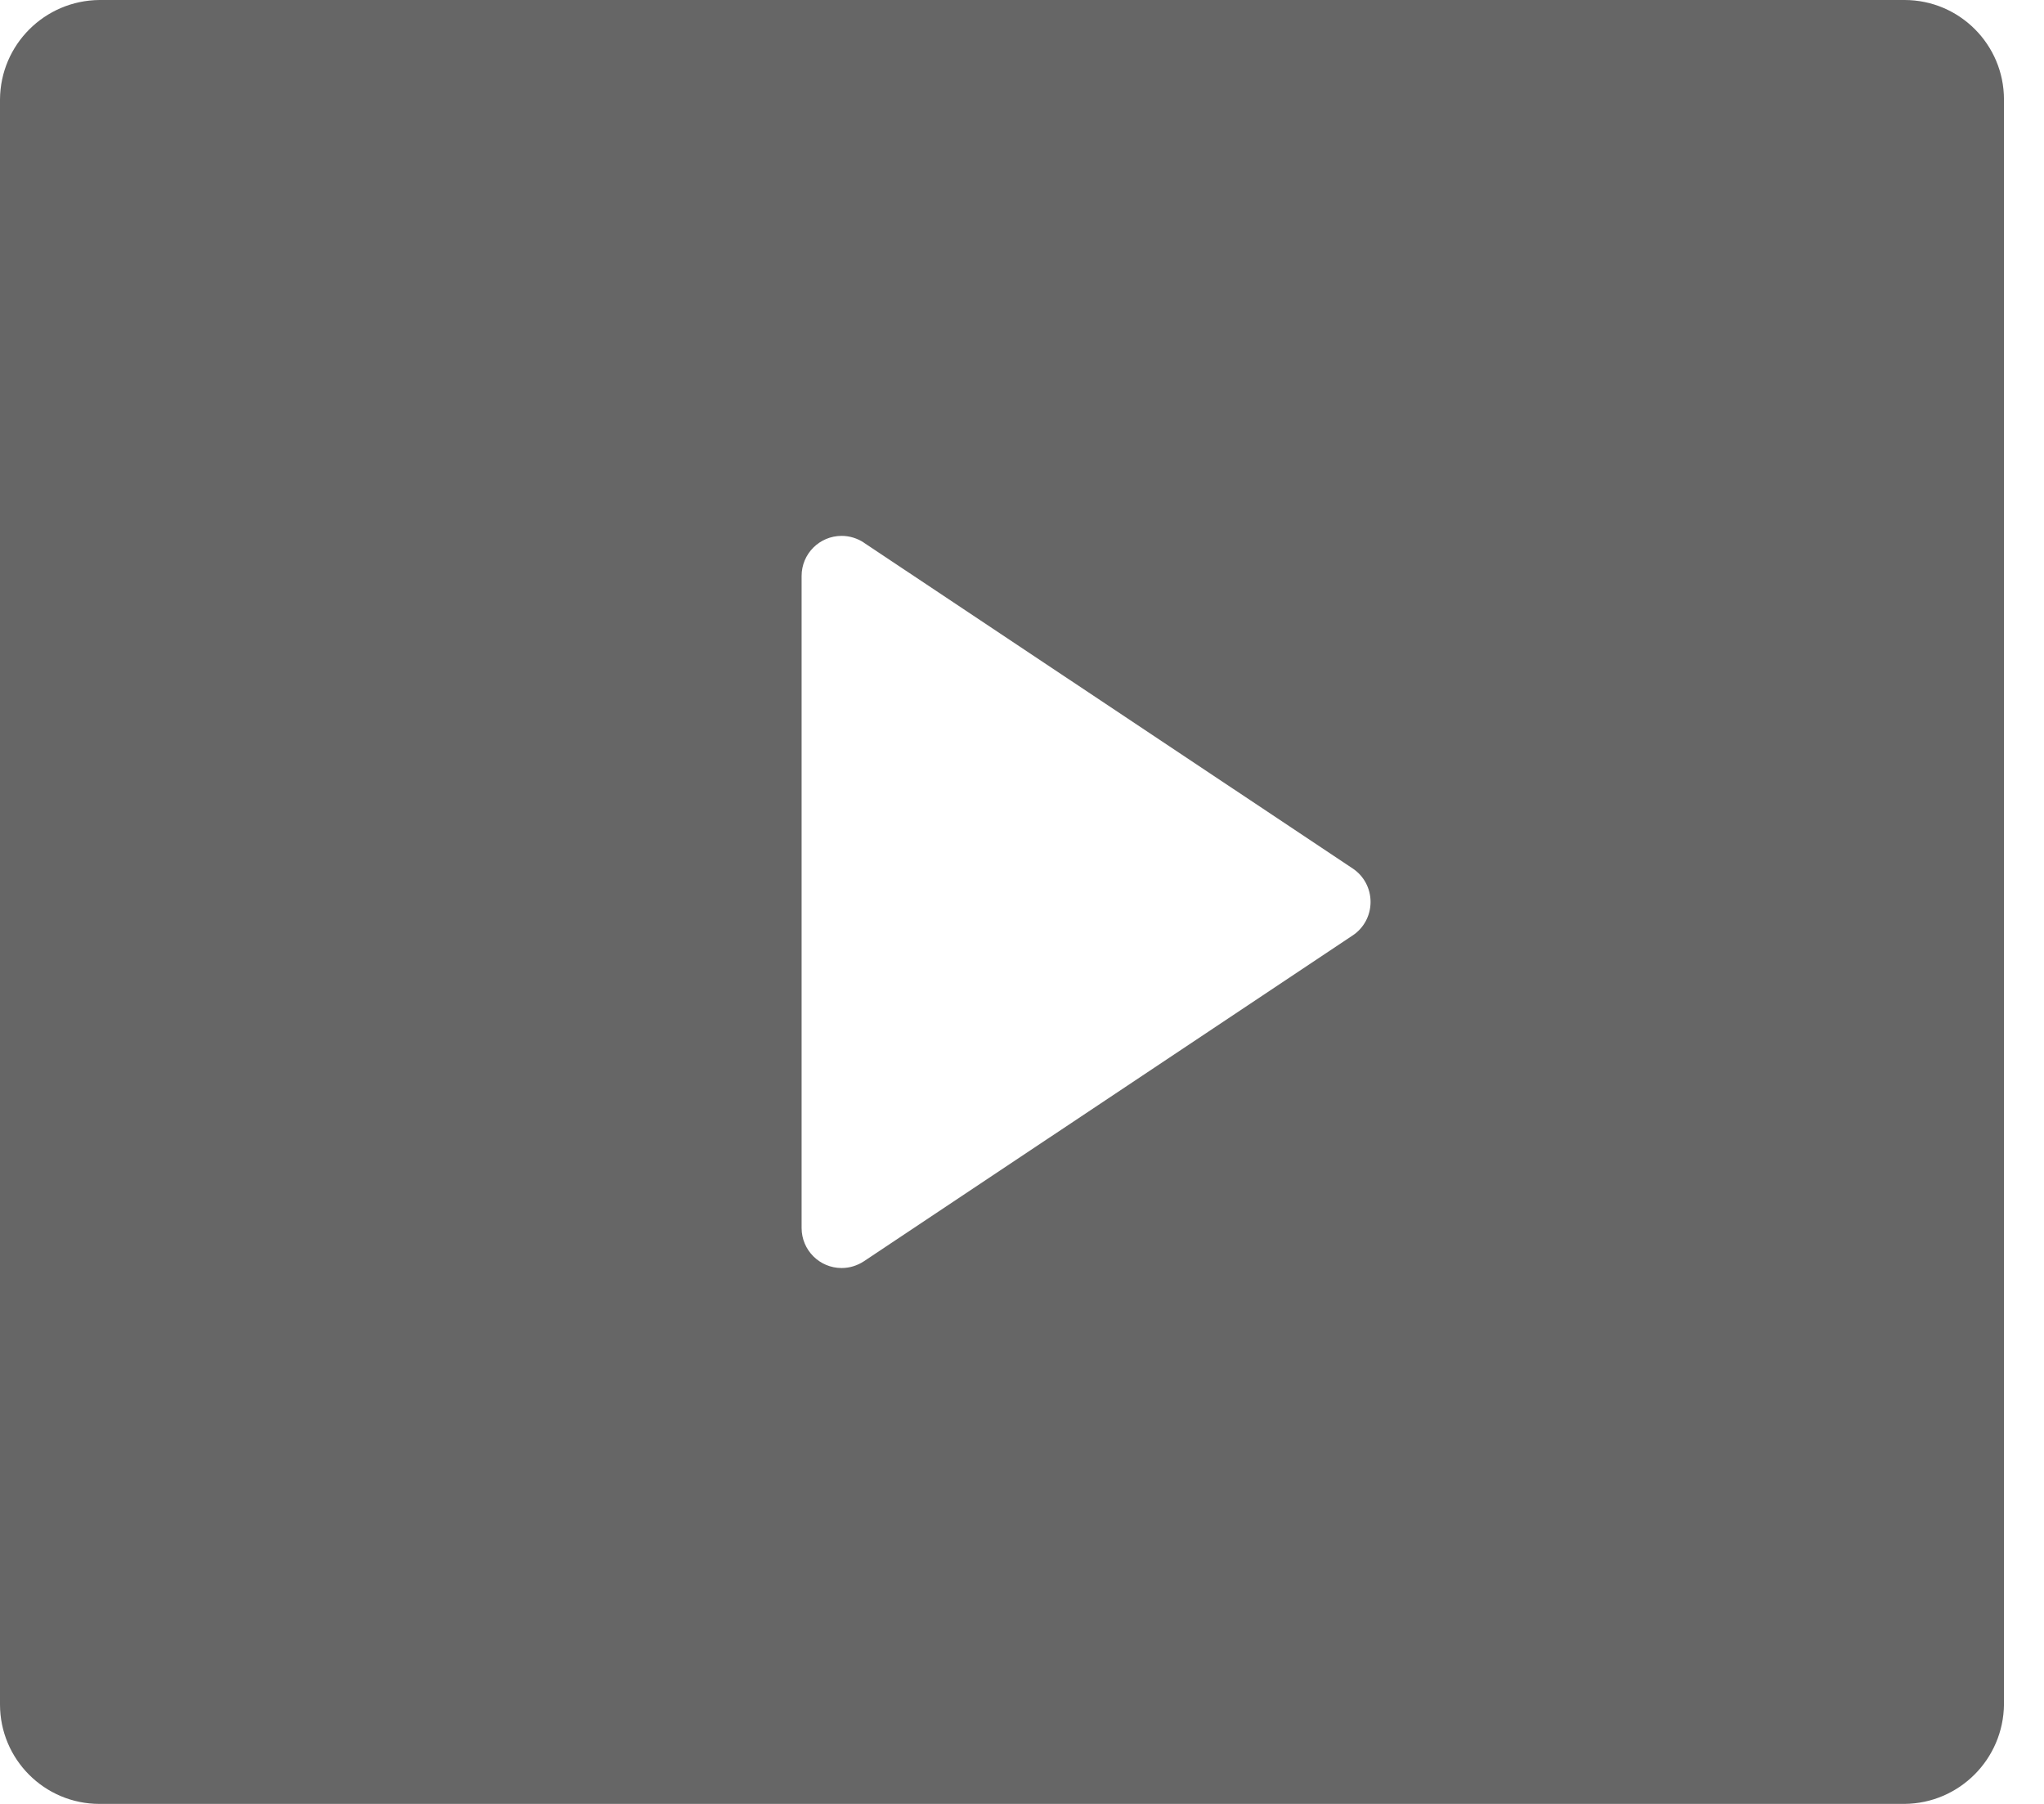
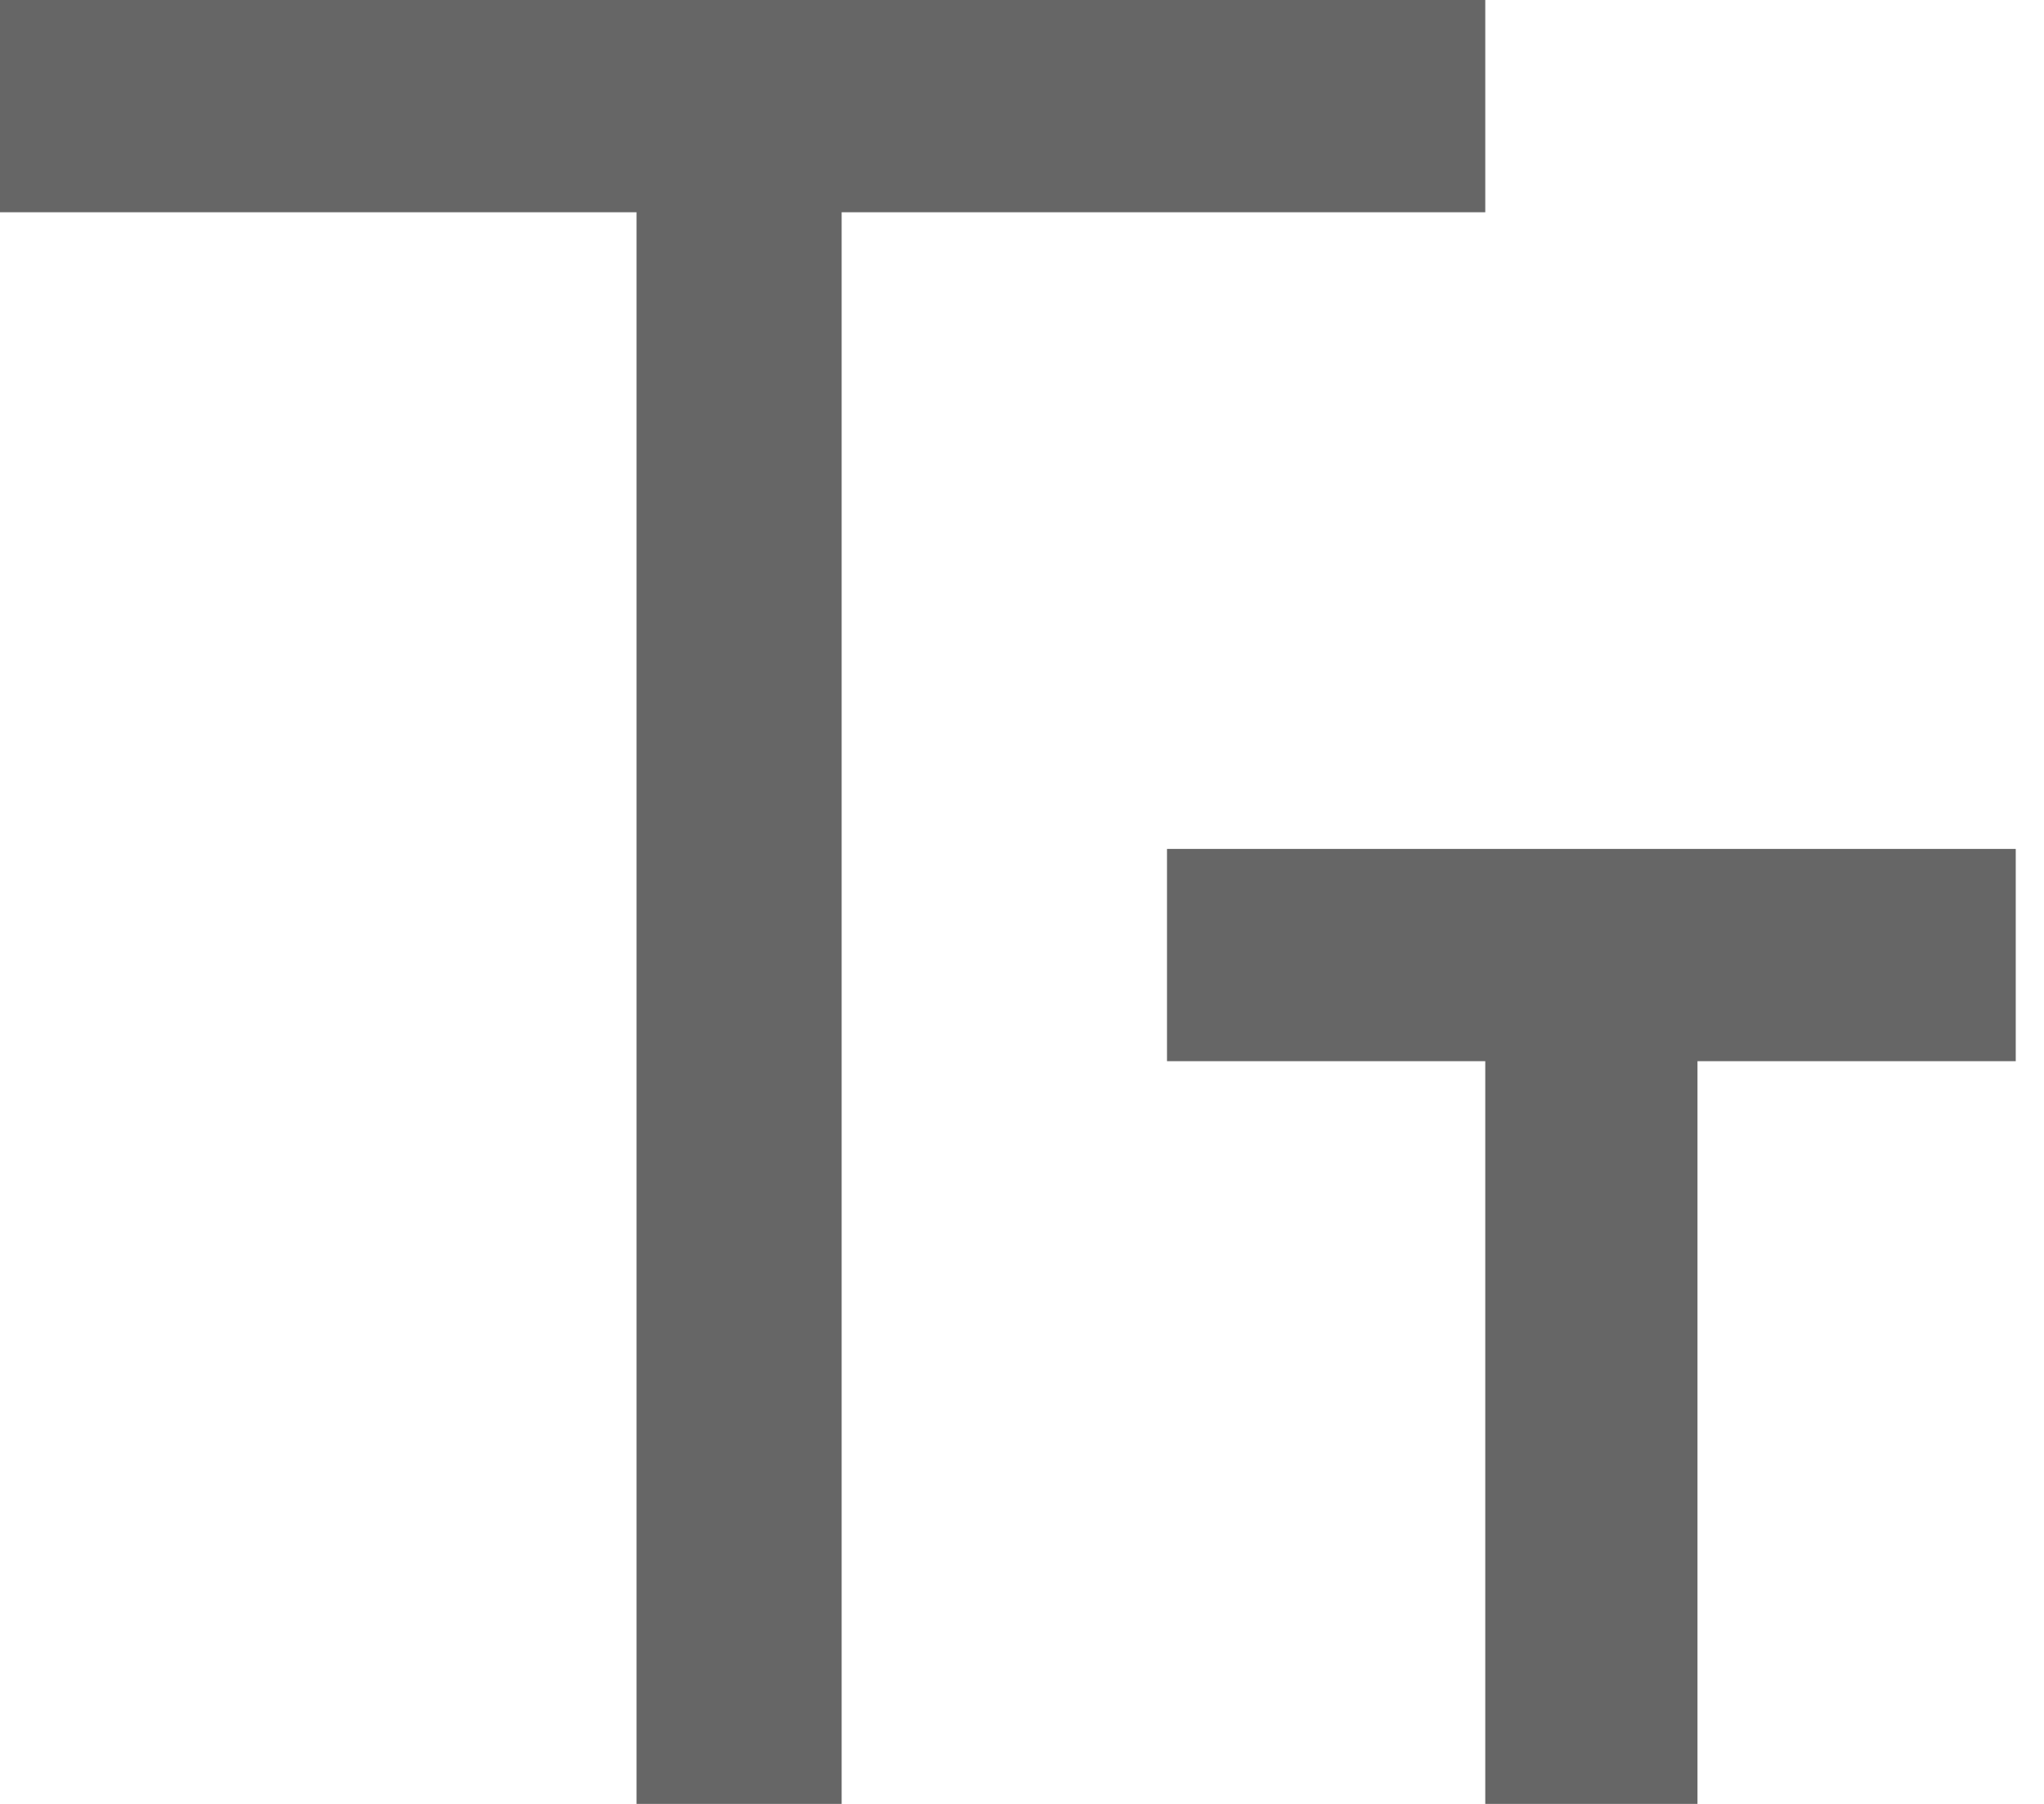
<svg xmlns="http://www.w3.org/2000/svg" version="1.1" width="17px" height="15px">
-   <g transform="matrix(1 0 0 1 -683 -1670 )">
-     <path d="M 0 14.173  L 0 0.827  C 0.003 0.372  0.371 0.004  0.827 0  L 15.84 0  C 16.297 0  16.667 0.371  16.667 0.827  L 16.667 14.172  C 16.663 14.628  16.295 14.996  15.84 15  L 0.827 15  C 0.37 15  0 14.629  0 14.173  Z M 7.185 4.512  C 7.13 4.476  7.066 4.456  7 4.456  C 6.816 4.456  6.667 4.605  6.667 4.789  L 6.667 10.211  C 6.667 10.395  6.816 10.544  7 10.544  C 7.066 10.544  7.13 10.524  7.185 10.488  L 11.251 7.778  C 11.344 7.716  11.399 7.612  11.399 7.5  C 11.399 7.388  11.344 7.284  11.251 7.222  L 7.184 4.512  Z " fill-rule="nonzero" fill="#666666" stroke="none" transform="matrix(1 0 0 1 683 1670 )" />
+   <g transform="matrix(1 0 0 1 -137 -1670 )">
+     <path d="M 12.353 1.765  L 7 1.765  L 7 15  L 5.294 15  L 5.294 1.765  L 0 1.765  L 0 0  L 12.353 0  L 12.353 1.765  Z M 16.765 8.824  L 14.118 8.824  L 14.118 15  L 12.353 15  L 12.353 8.824  L 9.706 8.824  L 9.706 7.059  L 16.765 7.059  L 16.765 8.824  Z " fill-rule="nonzero" fill="#666666" stroke="none" transform="matrix(1 0 0 1 137 1670 )" />
  </g>
</svg>
